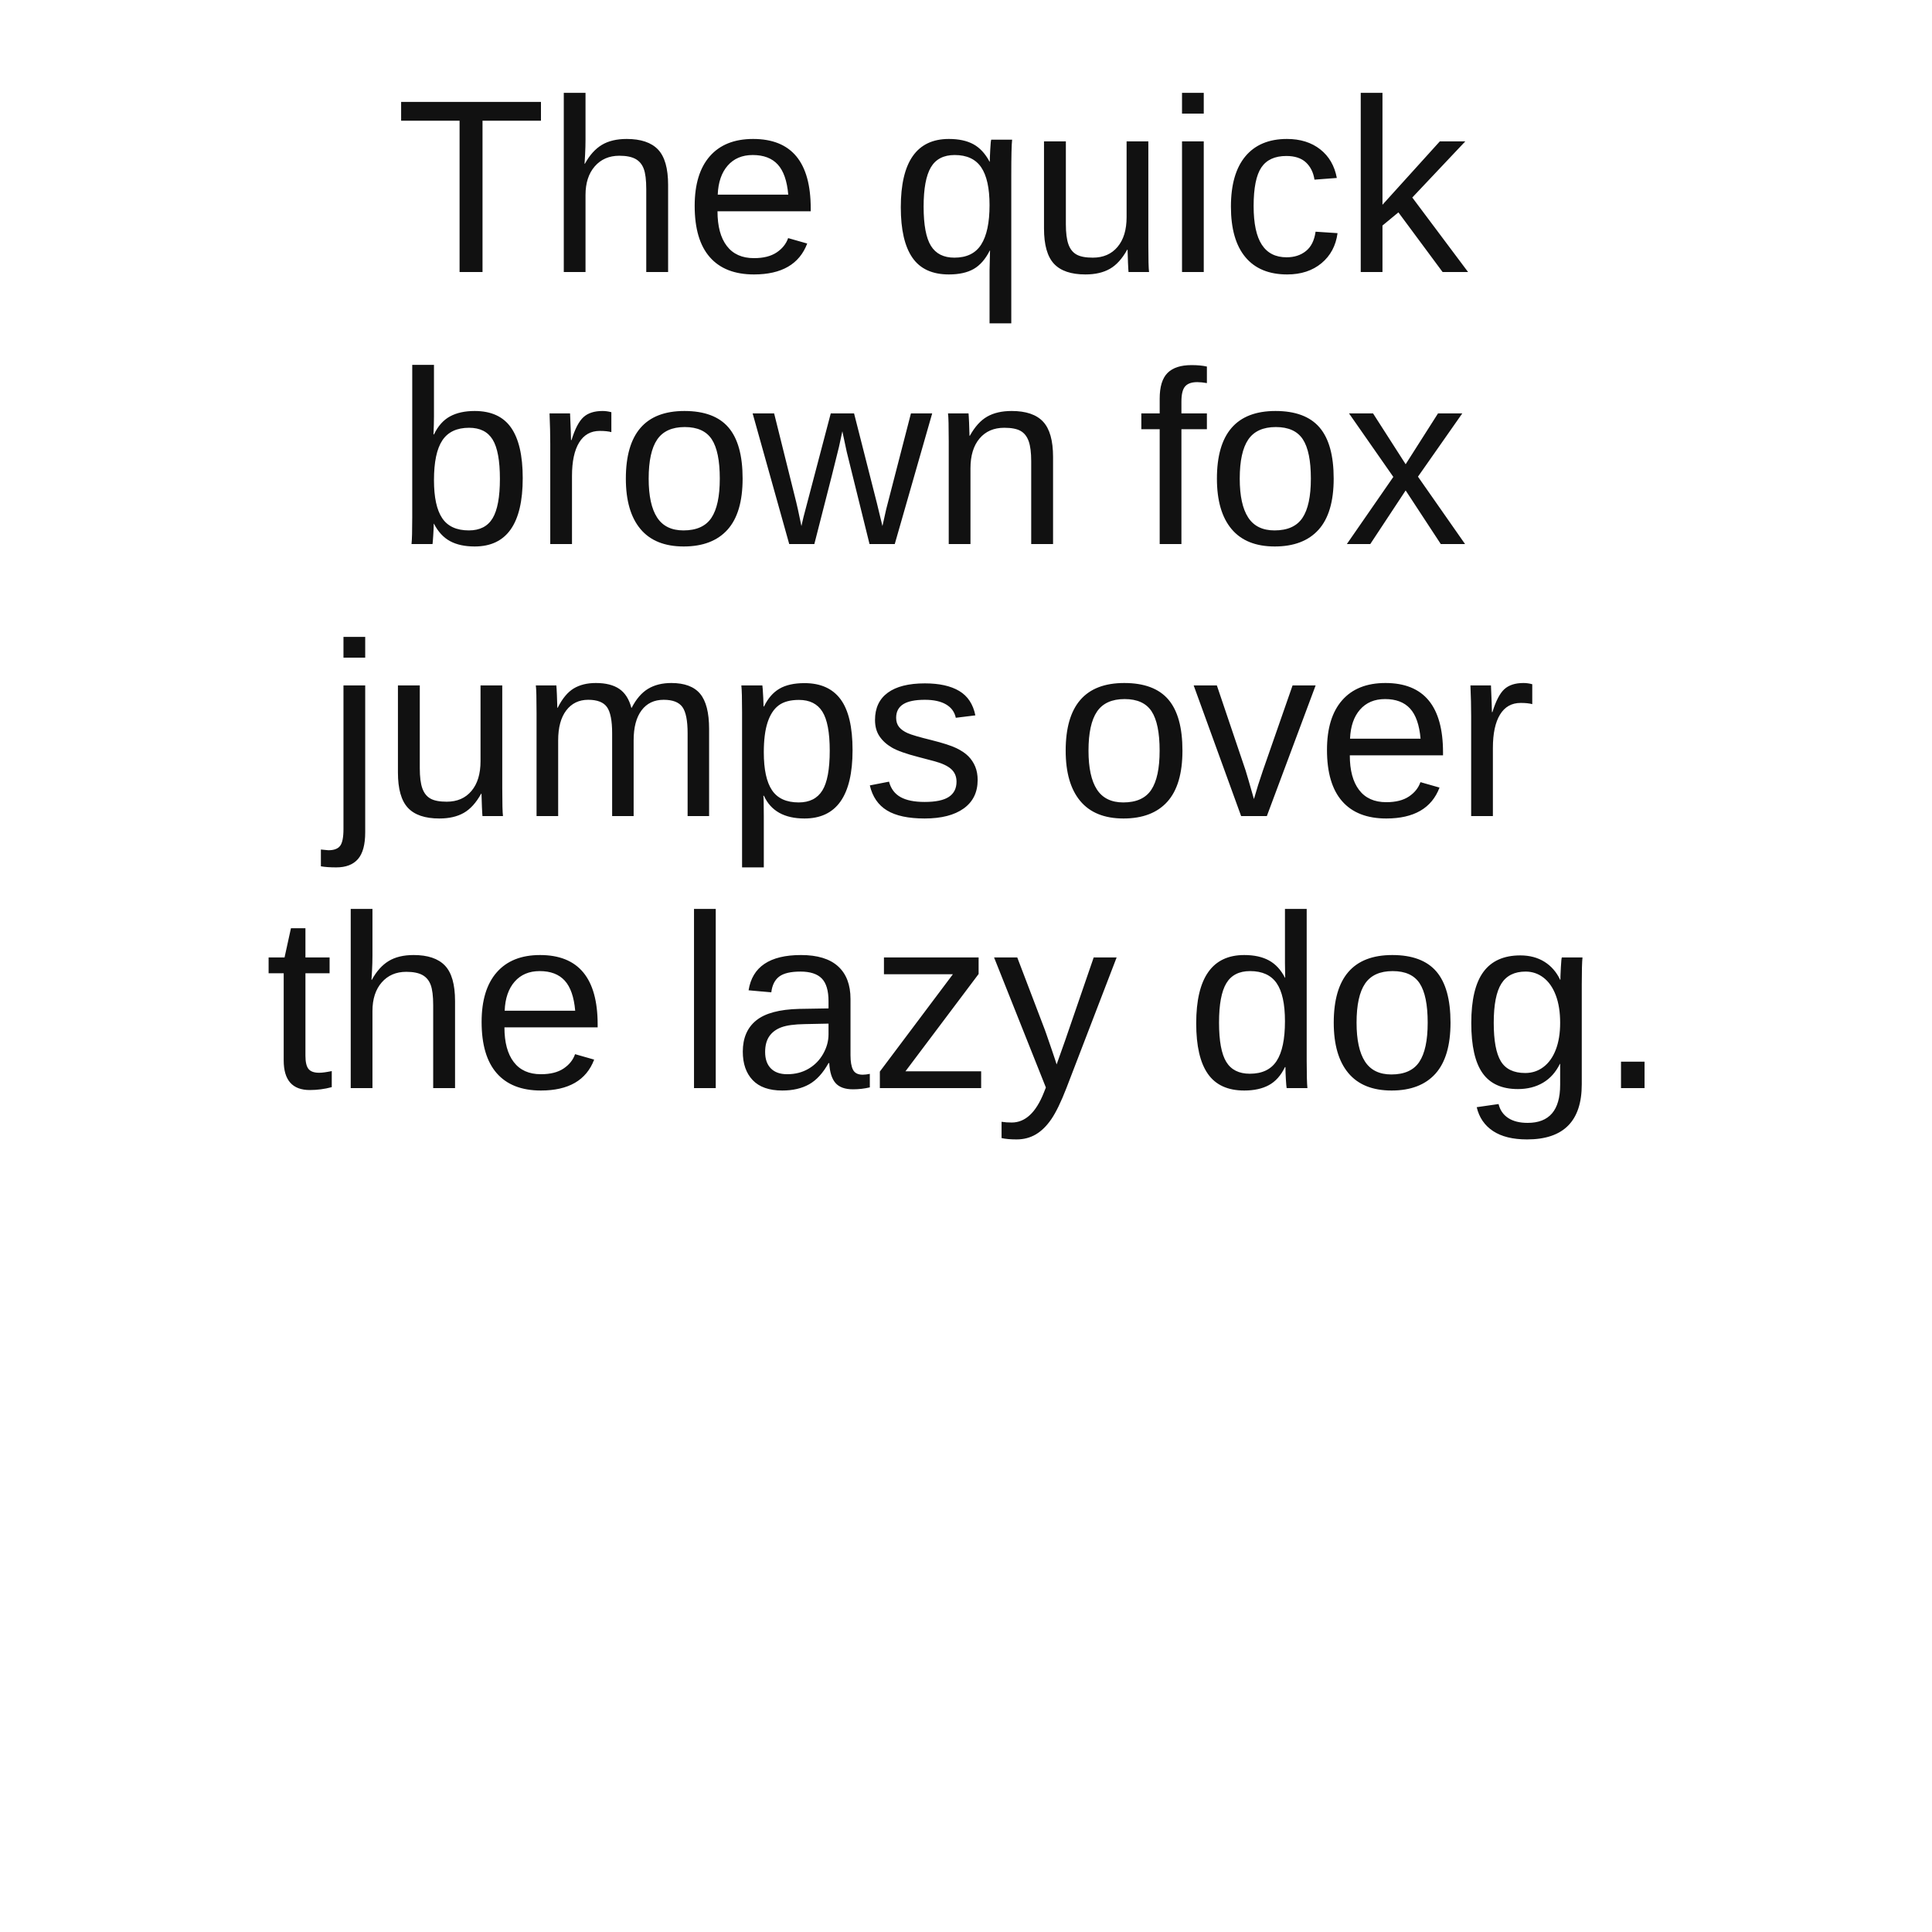
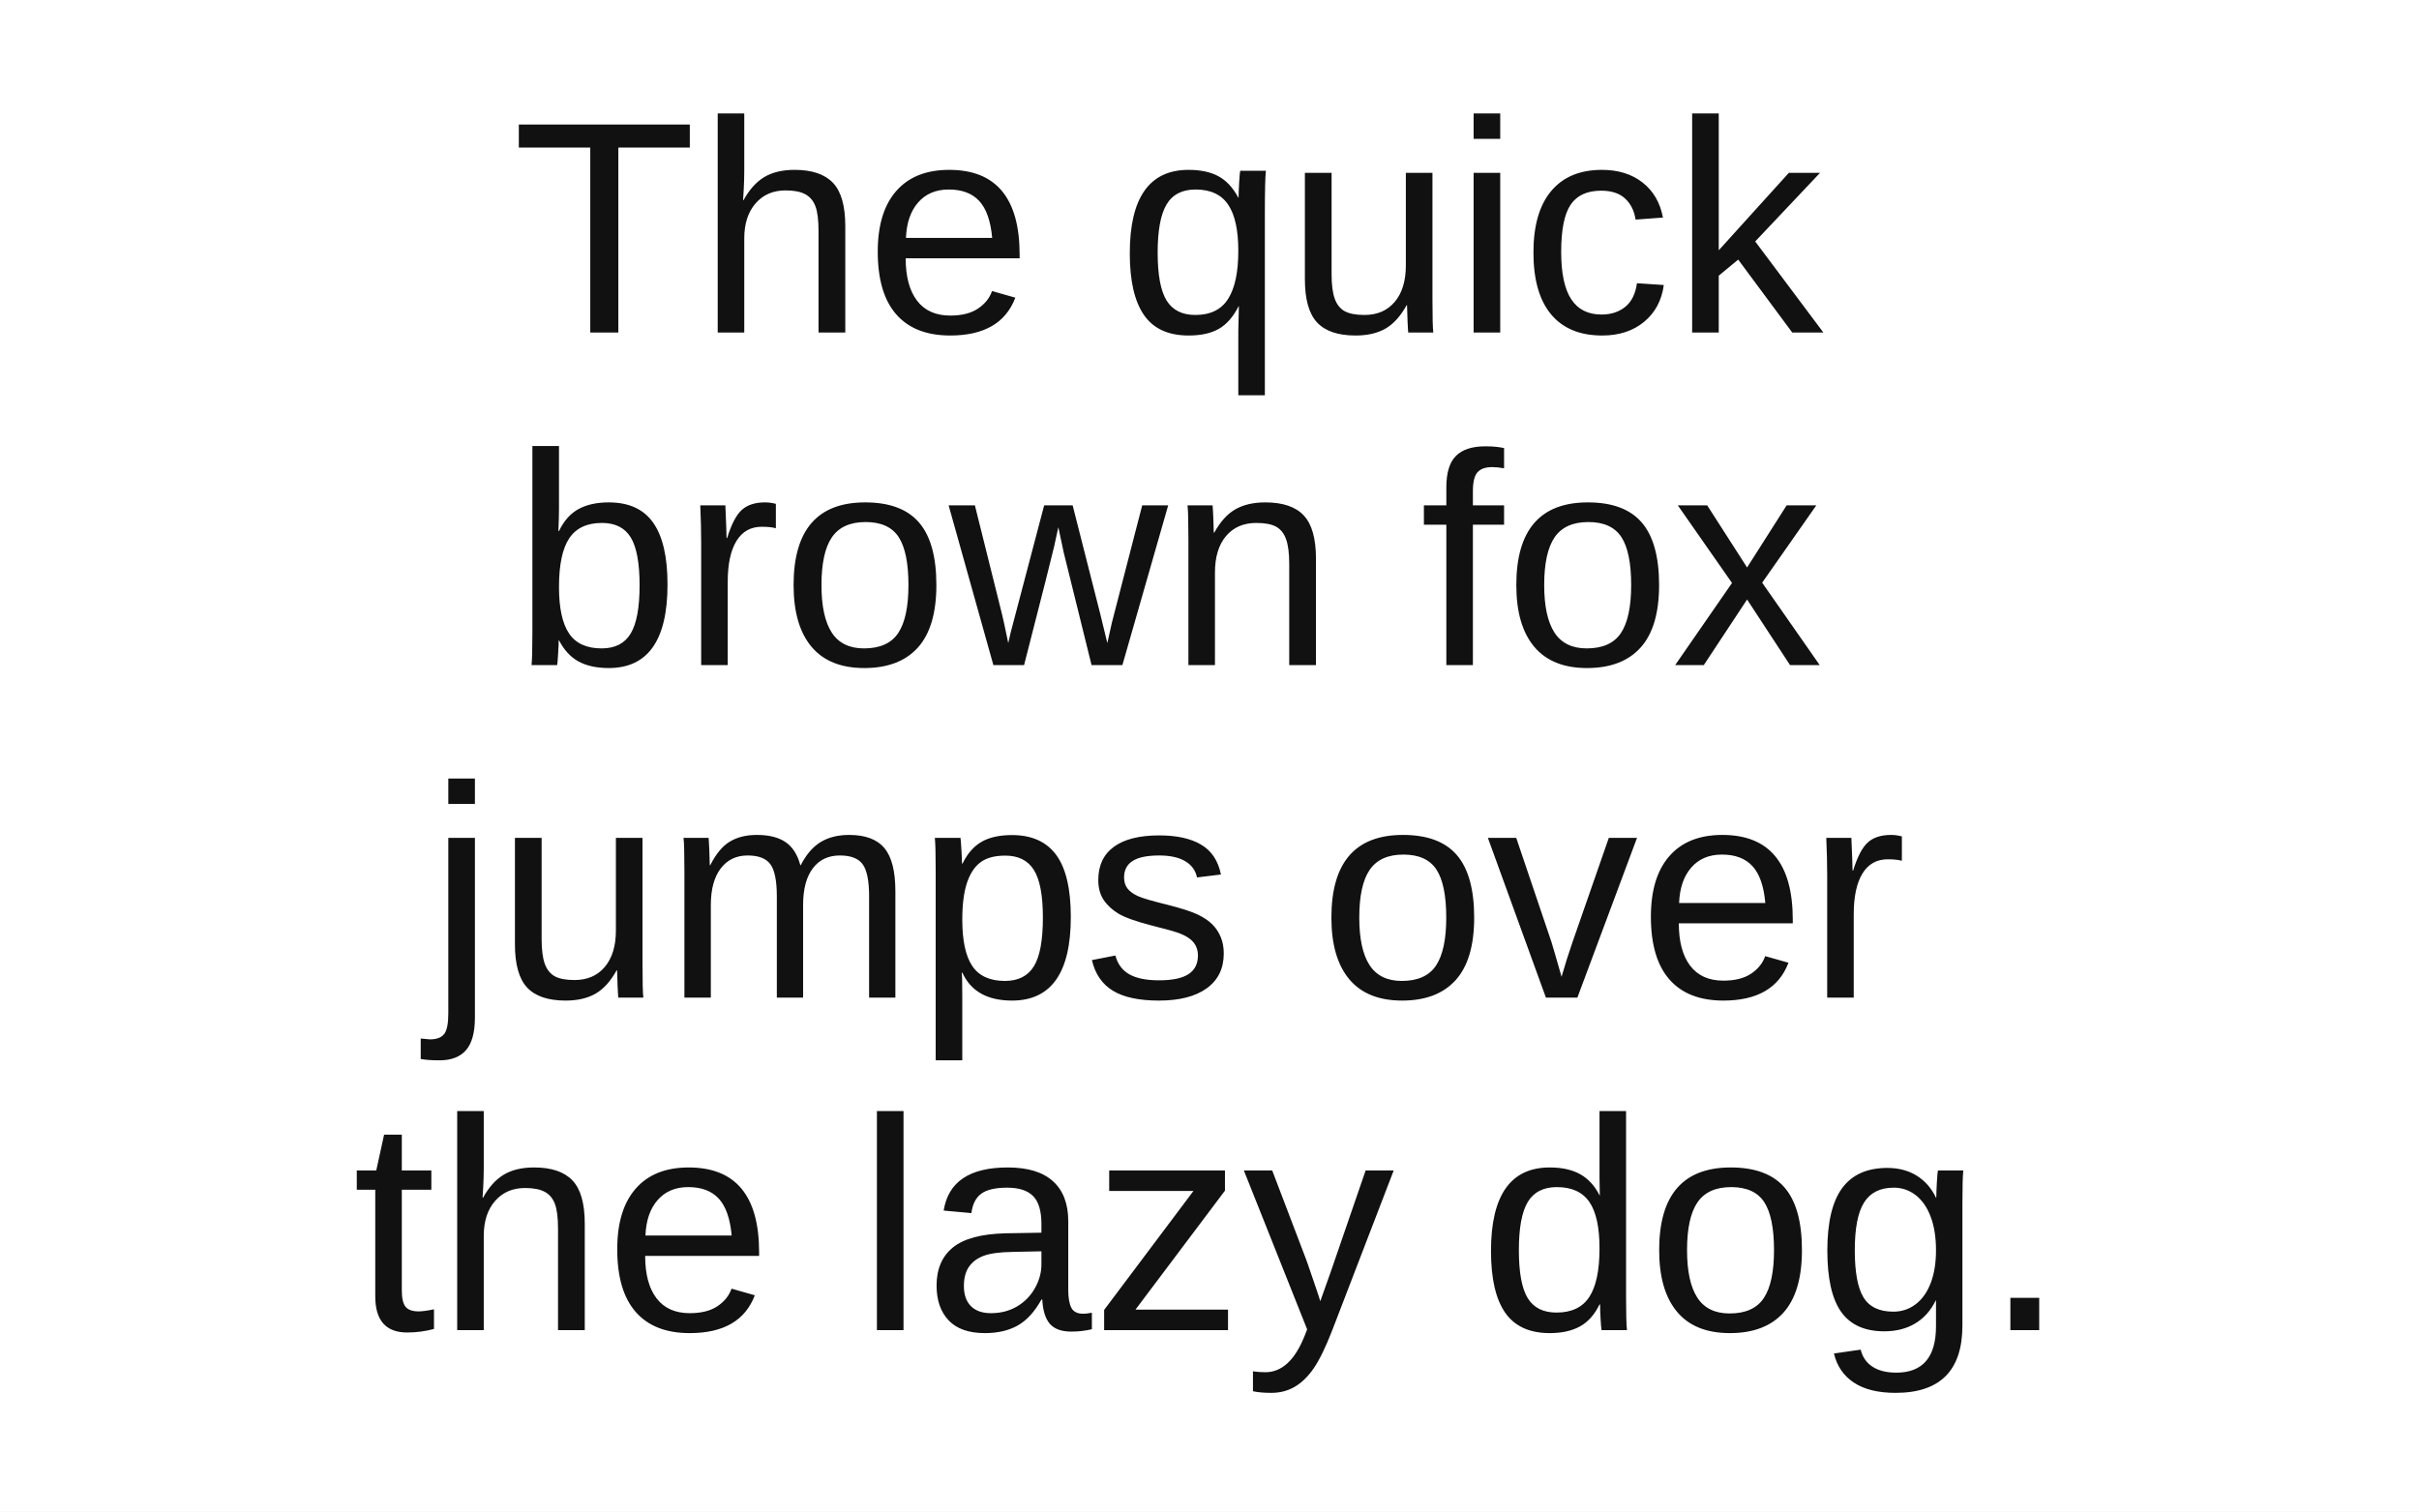
- <svg viewBox="0 0 1000 1000" version="1.1">
-   <rect x="0" y="0" width="1000" height="1000" style="fill: white;" />
-   <text style="font-family:'Arial'; font-weight:normal; font-size: 128px; text-anchor: middle; fill: #111;" x="0" y="0">
-     <tspan x="500" dy="1.1em">The quick</tspan>
-     <tspan x="500" dy="1.1em">brown fox</tspan>
-     <tspan x="500" dy="1.1em">jumps over</tspan>
-     <tspan x="500" dy="1.1em">the lazy dog.</tspan>
+ <svg viewBox="0 0 800 500" version="1.1">
+   <rect x="0" y="0" width="800" height="500" style="fill: white;" />
+   <text style="font-family:'Arial'; font-weight:normal; font-size: 100px; text-anchor: middle; fill: #111;" x="0" y="0">
+     <tspan x="400" dy="1.1em">The quick</tspan>
+     <tspan x="400" dy="1.1em">brown fox</tspan>
+     <tspan x="400" dy="1.1em">jumps over</tspan>
+     <tspan x="400" dy="1.1em">the lazy dog.</tspan>
  </text>
</svg>
